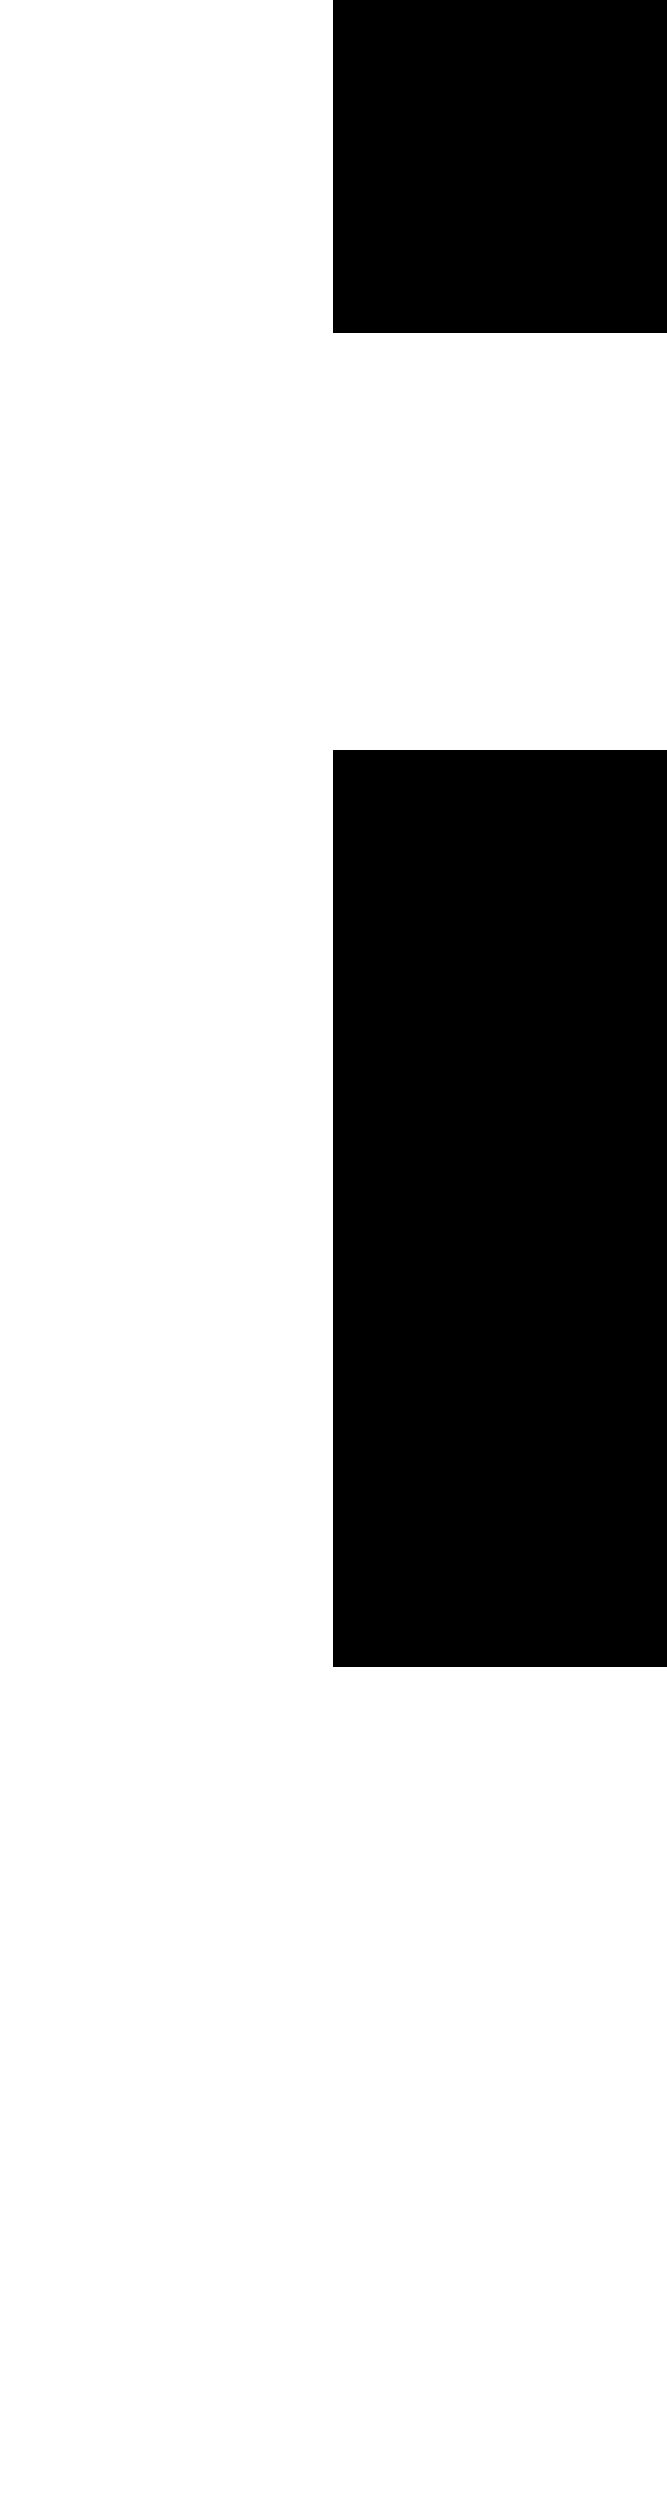
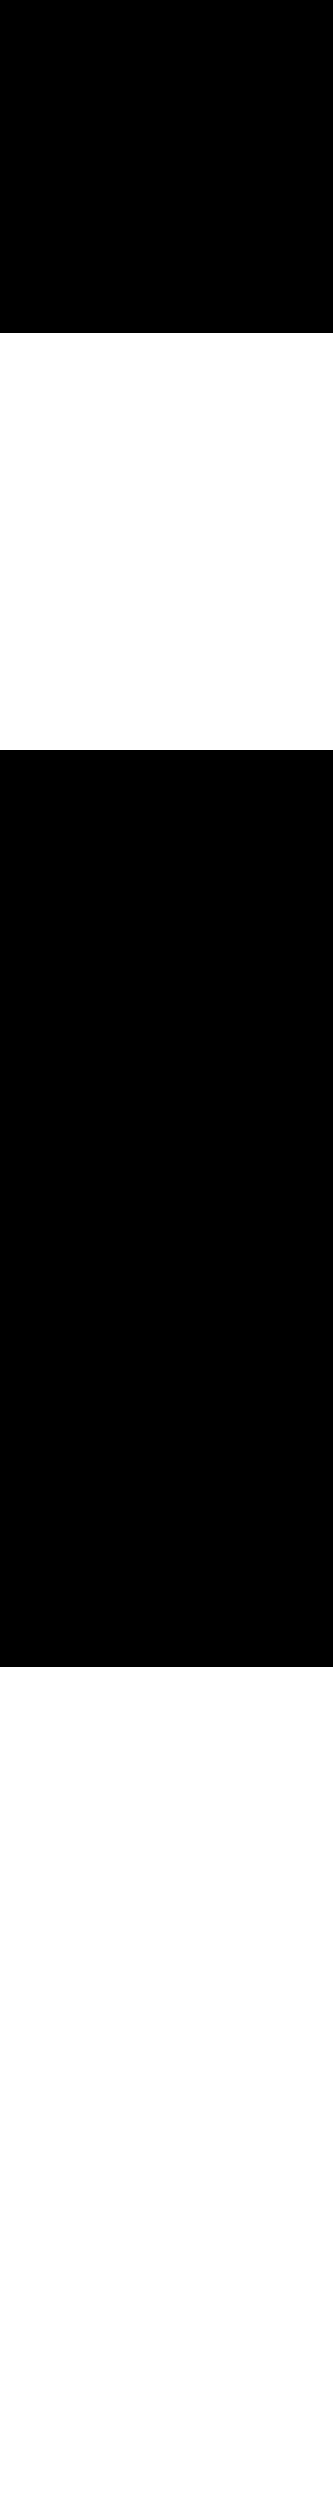
- <svg xmlns="http://www.w3.org/2000/svg" viewBox="0 0 8 30" shape-rendering="crispEdges">
+ <svg xmlns="http://www.w3.org/2000/svg" viewBox="0 0 4 30" shape-rendering="crispEdges">
  <g>
-     <polygon class="i" points="4,9 8,9 8,20 4,20" />
-     <polygon class="i" points="4,0 8,0 8,4 4,4" />
+     <polygon class="i" points="0,9 4,9 4,20 0,20" />
+     <polygon class="i" points="0,0 4,0 4,4 0,4" />
  </g>
</svg>
